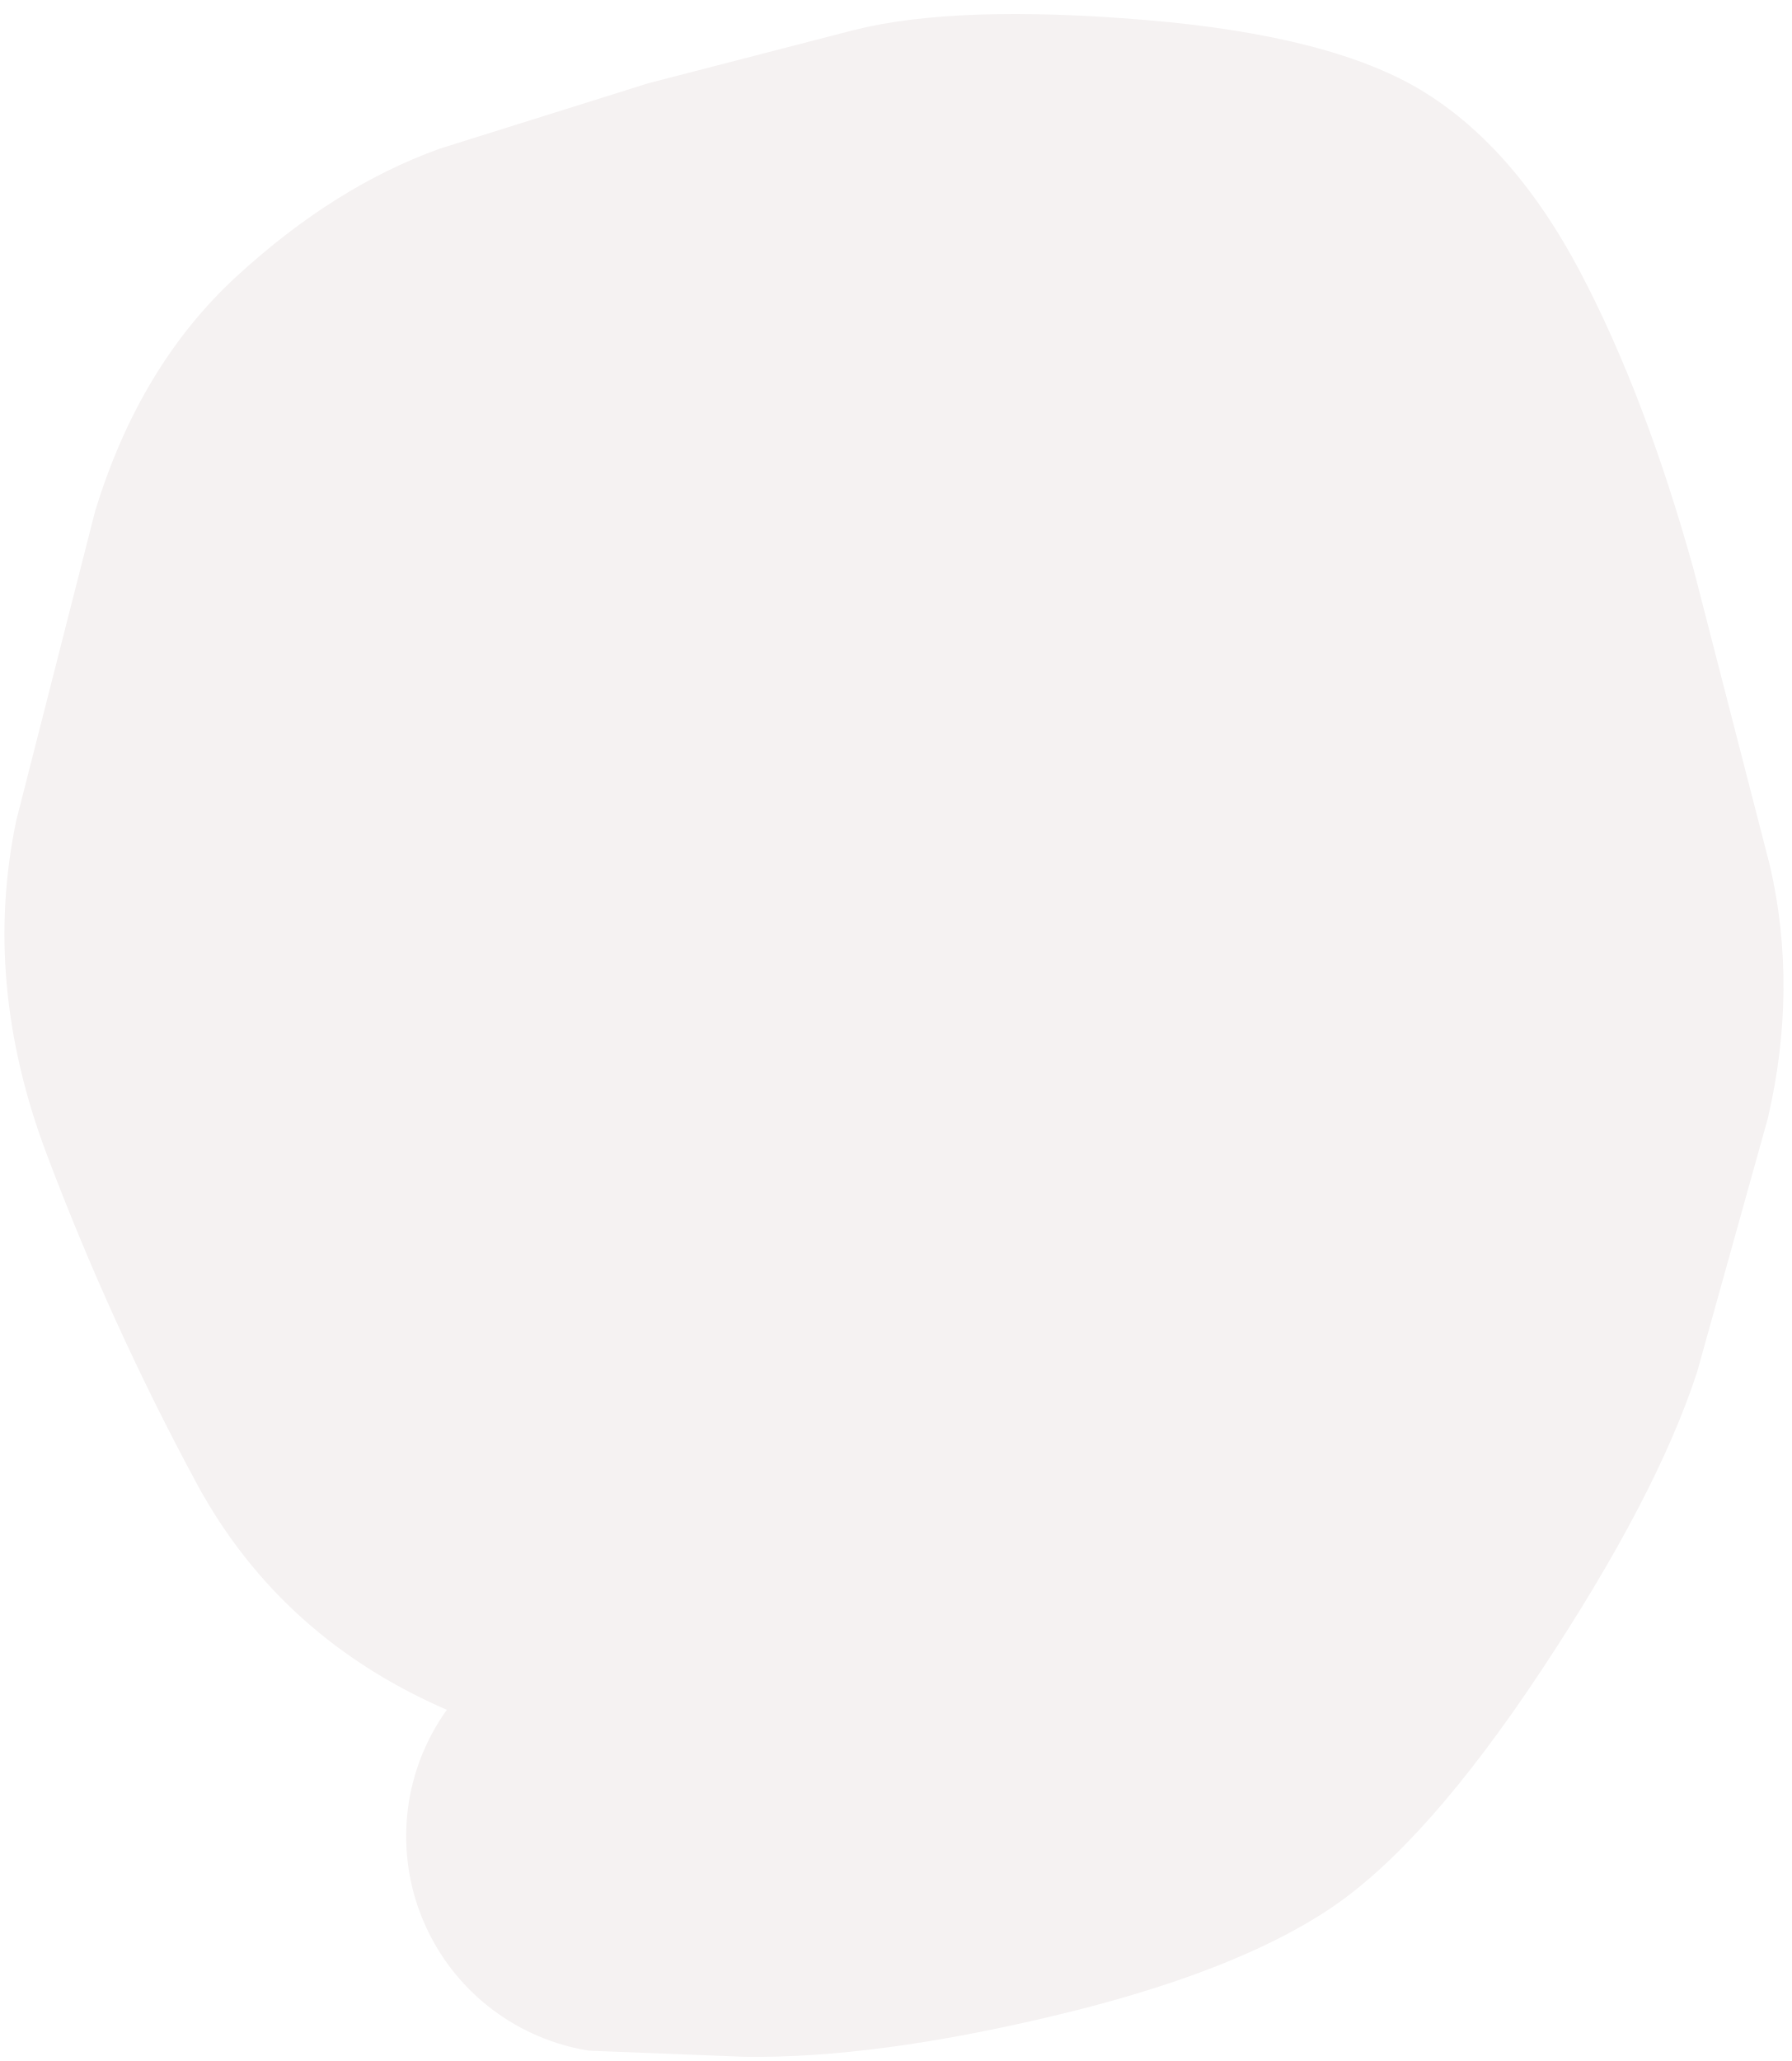
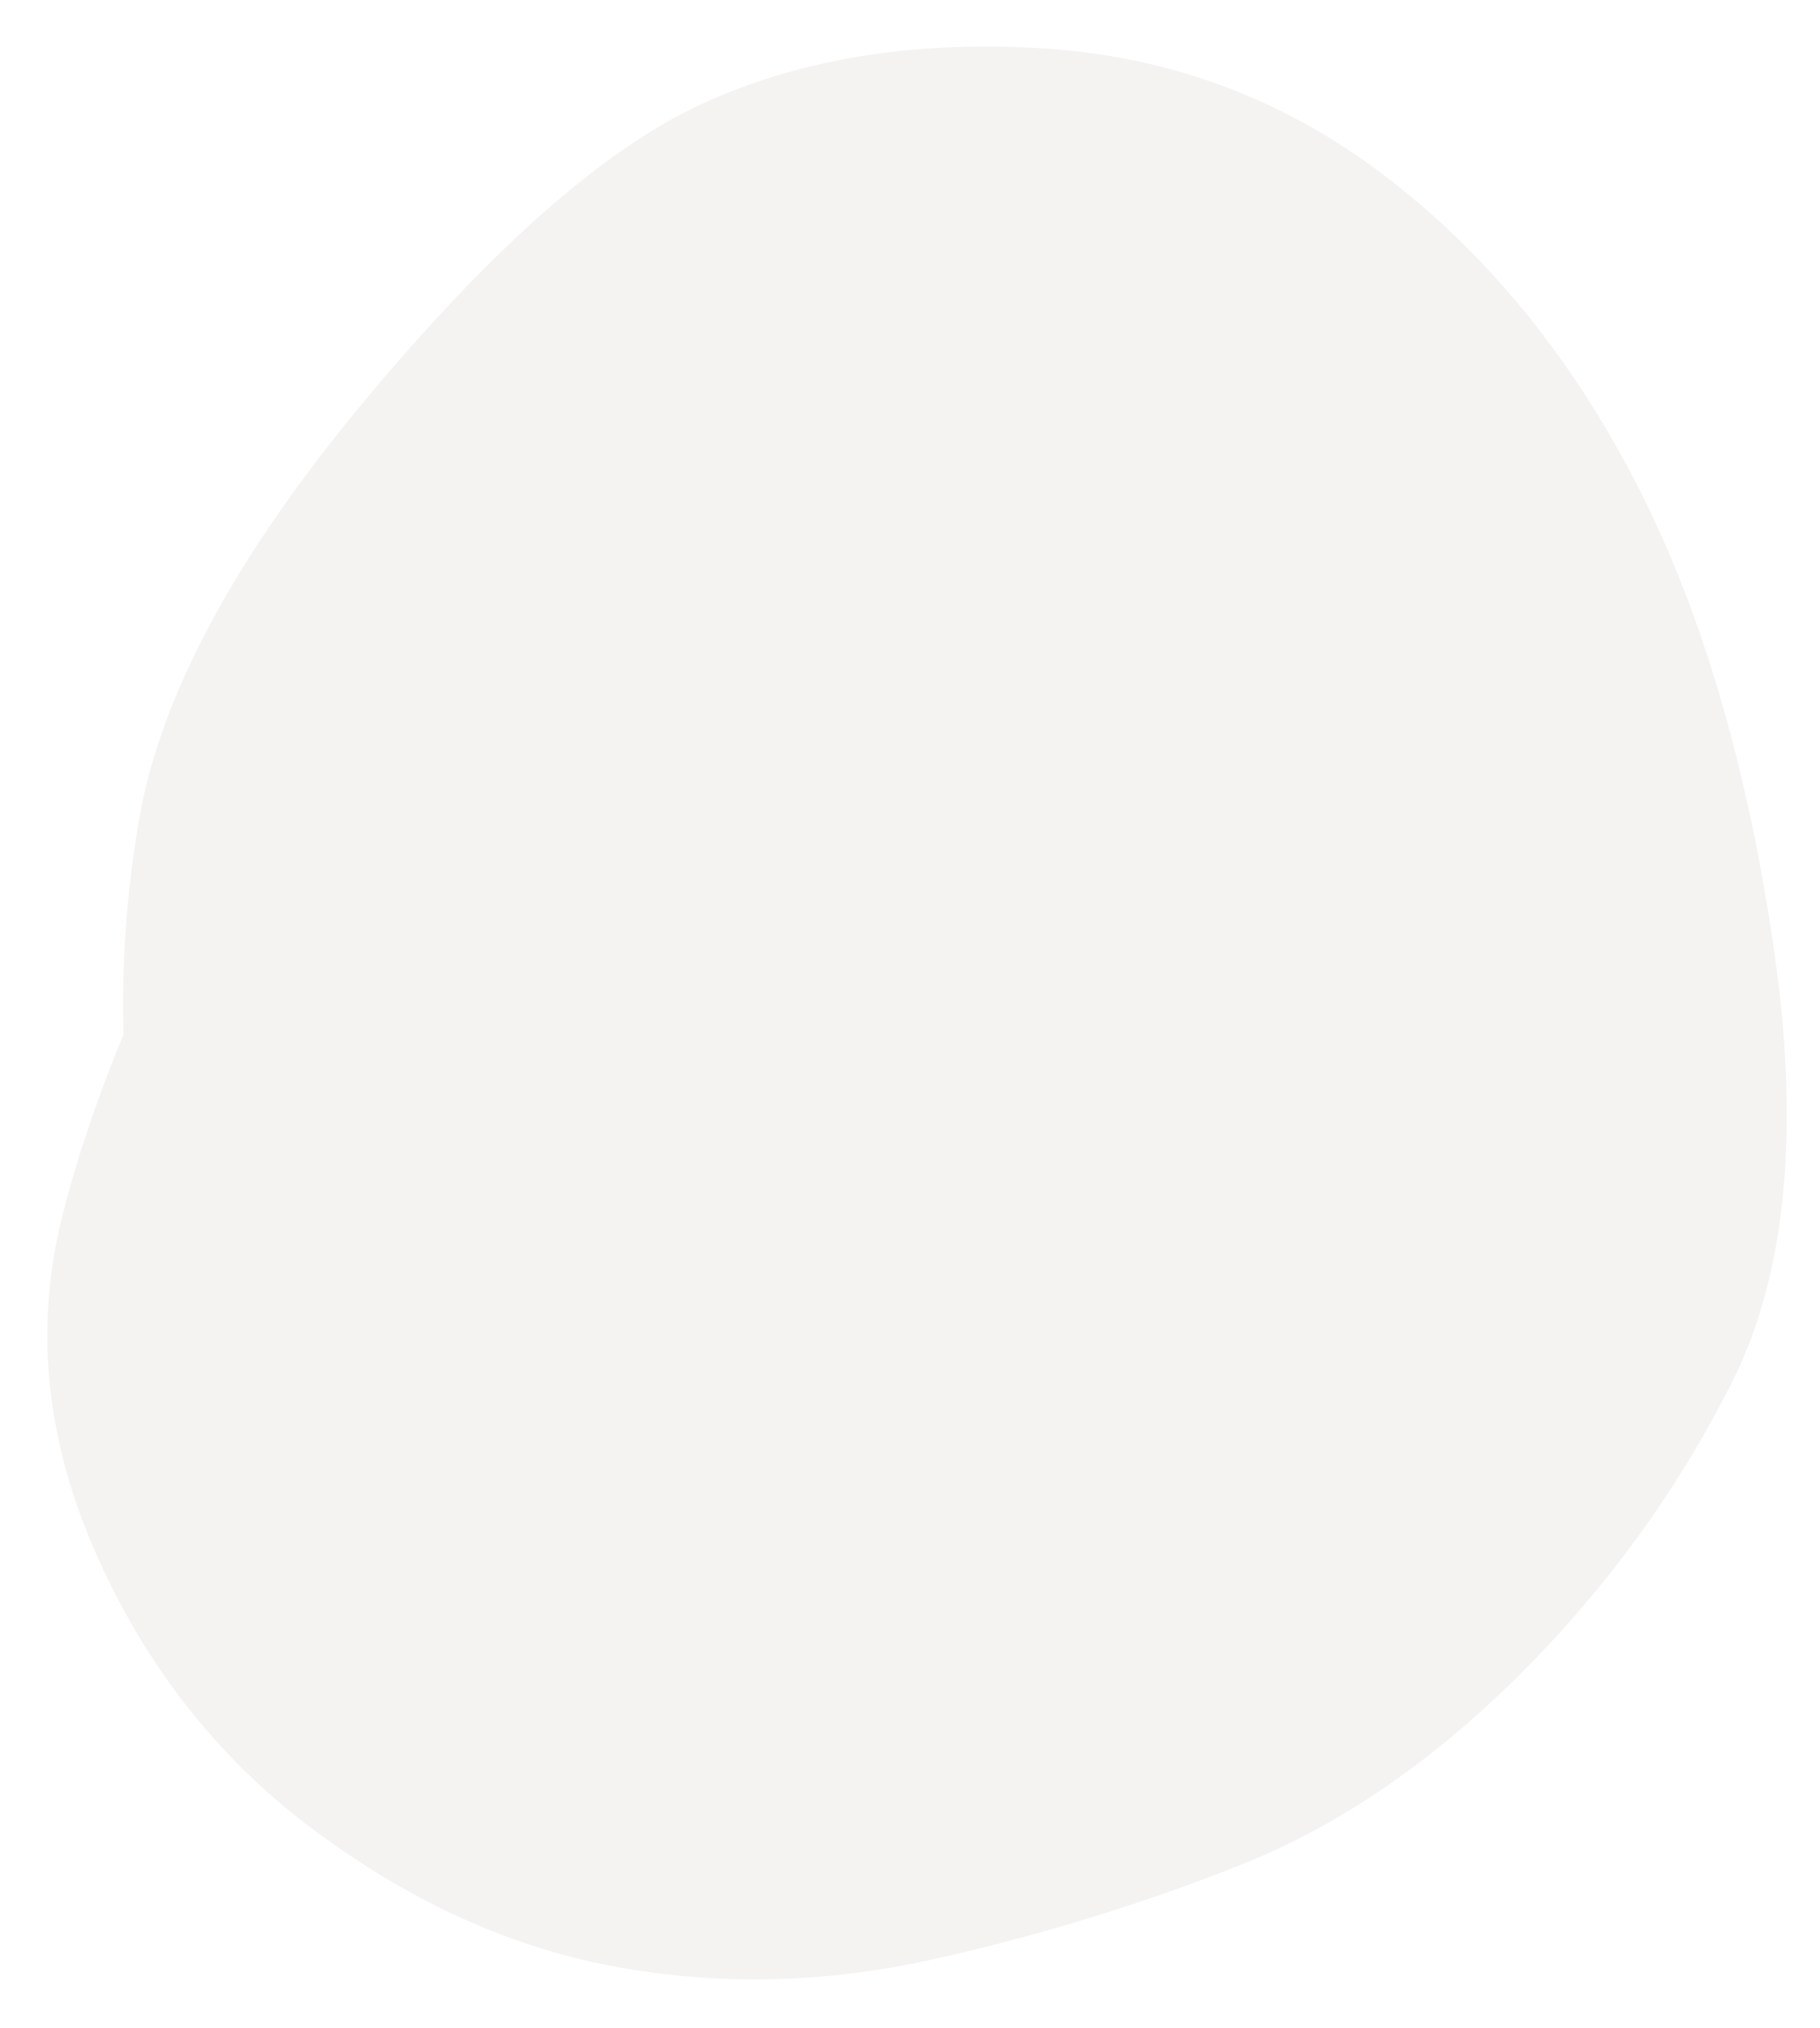
- <svg xmlns="http://www.w3.org/2000/svg" width="40" height="46" fill="none">
-   <path d="M14.101 36.102l2.884.173c1.923.115 3.628-.222 5.118-1.011s2.787-1.942 3.893-3.458 2.185-3.431 3.236-5.745 1.119-4.216.203-5.705-1.684-3.271-2.306-5.345-1.826-3.129-3.611-3.167-3.594.217-5.426.765-3.407 1.274-4.724 2.18-2.018 2.178-2.102 3.818.308 3.405 1.179 5.296 2.206 2.841 4.007 2.852 3.055-1.118 3.763-3.386.684-4.187-.072-5.758-.762-1.322-.017.749.805 2.379.179.925-1.471-1.368-2.535.255-.917 2.842.44 3.657 2.117 2.023 2.28 3.625-.008 3.155-.512 4.66-.903 2.429-1.198 2.774-.627.649-.995.914-.764.481-1.185.649-.857.284-1.306.347-.9.071-1.351.025-.891-.146-1.318-.299-.83-.355-1.208-.606a5.58 5.58 0 0 1-1.815-1.974c-.218-.398-.385-.816-.502-1.254s-.179-.884-.187-1.337a5.58 5.58 0 0 1 .596-2.615c.204-.405.203.256-.003 1.984s-.823 2.406-1.852 2.034-1.69-.735-1.983-1.091-.539-.741-.739-1.156-.346-.848-.44-1.299-.133-.906-.116-1.367.088-.912.214-1.355a5.67 5.67 0 0 1 .533-1.265c.229-.4.502-.767.82-1.1s.671-.625 1.06-.873a5.68 5.68 0 0 1 1.238-.594c.437-.148.884-.242 1.344-.281s.917-.023 1.372.049.895.197 1.32.375a5.67 5.67 0 0 1 1.192.68c.37.275.611.722.722 1.342s.399.966.862 1.039a5.77 5.77 0 0 1 2.554 1.073 5.76 5.76 0 0 1 1.011.961c.298.361.548.753.751 1.175a5.76 5.76 0 0 1 .566 2.711c-.017.468-.089.927-.218 1.378s-.309.879-.541 1.286-.51.78-.834 1.119a5.77 5.77 0 0 1-2.336 1.491c-.444.15-.899.246-1.366.285s-1.616-.521-3.448-1.683-1.516-2.101.946-2.817 2.286-.704-.529.036-4.403.958-4.766.654a5.81 5.81 0 0 1-.962-1.028c-.279-.382-.508-.791-.688-1.228s-.304-.89-.374-1.357-.082-.937-.038-1.407.145-.929.3-1.376a5.82 5.82 0 0 1 1.527-2.343c.346-.323.725-.6 1.138-.831a5.83 5.83 0 0 1 1.304-.535c.456-.126.921-.195 1.394-.208a5.83 5.83 0 0 1 1.403.132c.462.101.906.255 1.33.463s1.329.742 2.712 1.6 2.182 1.5 2.396 1.925.373.87.479 1.334a5.85 5.85 0 0 1 .145 1.41c-.009.476-.074.944-.196 1.404a5.85 5.85 0 0 1-.527 1.316 5.86 5.86 0 0 1-1.905 2.073 5.86 5.86 0 0 1-1.267.636c-.448.161-.909.266-1.383.315a5.86 5.86 0 0 1-2.788-.389 5.86 5.86 0 0 1-1.243-.681c-.387-.277-.735-.597-1.044-.958s-.593-.537-.85-.527-.578-.128-.96-.416-.725-.618-1.028-.989a5.89 5.89 0 0 1-1.211-2.559 5.89 5.89 0 0 1 .118-2.829c.134-.46.321-.897.561-1.311a5.9 5.9 0 0 1 .859-1.139c.332-.345.701-.645 1.107-.901a5.9 5.9 0 0 1 1.29-.61c.455-.151.921-.246 1.399-.284a5.9 5.9 0 0 1 2.796.457c.441.188 1.161 1.226 2.161 3.114s1.35 2.334 1.049 1.341-.222-1.412.237-1.255.892.366 1.299.628.778.569 1.111.921.619.739.858 1.16.424.865.555 1.332.204.942.22 1.426a5.96 5.96 0 0 1-.128 1.437c-.101.474-.257.929-.468 1.365s-.472.84-.782 1.213a5.97 5.97 0 0 1-2.305 1.703c-.447.186-.911.317-1.39.391s-.96.089-1.443.047-1.527-1.036-3.133-2.978-3.018-3.379-4.237-4.308-1.95-1.605-2.194-2.028a6 6 0 0 1-.805-2.771c-.02-.488.019-.97.116-1.449a6.01 6.01 0 0 1 1.236-2.608 6.01 6.01 0 0 1 1.048-1.008c.39-.293.81-.536 1.259-.728a6.02 6.02 0 0 1 1.397-.405c.482-.079.966-.099 1.453-.06s.962.135 1.425.29a6.01 6.01 0 0 1 1.314.622c.413.261.789.567 1.127.918s.761 1.278 1.268 2.78 1.139 2.478 1.897 2.929 1.315.844 1.672 1.177a6.01 6.01 0 0 1 1.576 2.421c.161.461.264.935.31 1.422a6.01 6.01 0 0 1-.04 1.454c-.072.483-.201.951-.387 1.403s-.423.875-.712 1.27-.62.749-.995 1.063a6.02 6.02 0 0 1-2.595 1.273 6.02 6.02 0 0 1-2.889-.078c-.471-.13-.92-.314-1.347-.553s.555-2.062 2.943-5.469 3.761-4.944 4.118-4.611a6.01 6.01 0 0 1 .935 1.114c.267.409.48.844.641 1.305s.264.935.309 1.421.032.971-.04 1.454a6.01 6.01 0 0 1-.387 1.402c-.186.452-.423.875-.711 1.269a6.02 6.02 0 0 1-2.214 1.856 6.02 6.02 0 0 1-1.374.479c-.477.104-.96.15-1.449.136a6.02 6.02 0 0 1-1.439-.214 6.01 6.01 0 0 1-1.346-.552c-.426-.239-1.61-1.242-3.552-3.01l-3.094-2.994c-.121-.228-.264-.573-.431-1.034s-.275-.936-.326-1.424-.043-.975.025-1.461a6.04 6.04 0 0 1 1.075-2.695 6.04 6.04 0 0 1 .988-1.078c.373-.319.779-.589 1.217-.81s.897-.386 1.376-.495a6.05 6.05 0 0 1 1.454-.152c.491.008.974.075 1.448.2s.927.306 1.358.541.827.518 1.189.85.679.701.951 1.11.671 1.449 1.196 3.123l.827 2.636c.026.083.079.369.158.856a6.07 6.07 0 0 1 .059 1.47c-.04.492-.138.973-.295 1.441a6.08 6.08 0 0 1-.631 1.329c-.264.417-.575.797-.931 1.139s-.749.637-1.177.884-.879.439-1.354.577-.959.216-1.453.236-.983-.019-1.467-.118a6.09 6.09 0 0 1-1.396-.466 6.08 6.08 0 0 1-1.244-.786c-.383-.312-.722-.666-1.019-1.06s-.542-.819-.735-1.274-.419-1.193-.678-2.215l-.619-2.24a6.1 6.1 0 0 1-.219-2.924c.083-.489.223-.961.42-1.416s.446-.88.747-1.275a6.11 6.11 0 0 1 2.284-1.842c.45-.21.918-.363 1.405-.46a6.11 6.11 0 0 1 2.931.135c.476.141.928.336 1.356.587s.82.548 1.176.894.665.729.928 1.149-1.593 1.651-5.567 3.692-6.038 2.825-6.193 2.354a6.1 6.1 0 0 1-.218-2.924c.083-.489.222-.961.42-1.416s.446-.88.747-1.275a6.11 6.11 0 0 1 1.03-1.059c.386-.311.804-.572 1.254-.782s.918-.363 1.404-.46a6.11 6.11 0 0 1 2.931.135 6.1 6.1 0 0 1 1.356.587c.428.25.82.548 1.176.894a6.1 6.1 0 0 1 .928 1.149c.263.421.855 1.131 1.778 2.131s1.451 1.739 1.585 2.218.209.966.225 1.462-.028.988-.131 1.474a6.12 6.12 0 0 1-1.282 2.644c-.318.382-.676.721-1.076 1.017s-.829.539-1.288.73-.934.325-1.426.4-.985.092-1.48.048a6.12 6.12 0 0 1-1.448-.308c-.47-.161-.914-.376-1.332-.645a6.12 6.12 0 0 1-1.139-.945 6.11 6.11 0 0 1-.88-1.19c-.245-.432 1.042-2.223 3.861-5.373s4.371-4.422 4.656-3.818.466 1.238.543 1.901a6.07 6.07 0 0 1-.812 3.818c-.34.575-.764 1.081-1.27 1.517a6.08 6.08 0 0 1-1.688 1.032 6.08 6.08 0 0 1-1.93.44c-.667.041-1.323-.025-1.969-.199s-1.246-.446-1.802-.817a6.07 6.07 0 0 1-1.446-1.349c-.408-.529-.721-1.109-.939-1.74s-.329-1.281-.334-1.949a6.07 6.07 0 0 1 .306-1.954c.209-.634.514-1.219.915-1.754a6.08 6.08 0 0 1 1.427-1.371 6.08 6.08 0 0 1 1.79-.844 6.08 6.08 0 0 1 1.966-.228 6.08 6.08 0 0 1 1.935.411c.623.243 1.19.578 1.703 1.007a6.07 6.07 0 0 1 1.291 1.498c.349.57.597 1.18.745 1.832a6.07 6.07 0 0 1-.395 3.883c-.276.608-.643 1.157-1.099 1.645a6.08 6.08 0 0 1-1.567 1.208 6.08 6.08 0 0 1-1.871.645 6.08 6.08 0 0 1-1.979.014c-.66-.103-1.287-.309-1.88-.618a6.07 6.07 0 0 1-1.584-1.185l-.694-.722a7981.41 7981.41 0 0 0 4.684-4.091c3.122-2.728 5.318-3.117 6.588-1.169s1.971 3.162 2.106 3.64.21.966.226 1.462a6.12 6.12 0 0 1-.131 1.474 6.11 6.11 0 0 1-.48 1.4 6.12 6.12 0 0 1-.802 1.244c-.318.382-.676.721-1.076 1.017s-.829.539-1.288.73a6.12 6.12 0 0 1-1.426.401c-.491.076-.985.092-1.48.048a6.12 6.12 0 0 1-1.448-.307c-.47-.161-.914-.376-1.332-.645s-.798-.584-1.139-.945a6.11 6.11 0 0 1-.88-1.19c-.245-.432-.049-.312.588.36s.215.251-1.266-1.265-2.299-2.509-2.453-2.98a6.1 6.1 0 0 1-.219-2.924 6.1 6.1 0 0 1 .42-1.416c.197-.455.446-.88.746-1.275a6.11 6.11 0 0 1 2.284-1.842 6.11 6.11 0 0 1 2.878-.571 6.11 6.11 0 0 1 1.457.245c.476.141.928.336 1.356.586a6.1 6.1 0 0 1 1.176.894c.356.346.665.729.928 1.149s-1.349 1.354-4.834 2.799-5.305 1.932-5.459 1.461a6.1 6.1 0 0 1-.219-2.924c.083-.489.222-.961.42-1.416s.446-.88.747-1.275a6.11 6.11 0 0 1 2.284-1.842c.45-.21.918-.363 1.405-.46s.978-.133 1.474-.111a6.11 6.11 0 0 1 2.813.831c.428.25.82.548 1.176.894a6.1 6.1 0 0 1 .928 1.149c.263.421.627 1.443 1.094 3.068l.818 3.168a6.07 6.07 0 0 1-.236 2.91c-.157.468-.367.911-.631 1.329a6.08 6.08 0 0 1-2.108 2.023 6.09 6.09 0 0 1-2.807.813c-.494.02-.983-.019-1.467-.118s-.949-.254-1.396-.465-.861-.474-1.244-.786-.722-.666-1.019-1.06-.542-.819-.736-1.274-.416-1.214-.668-2.28l-.627-2.291c-.166-.462-.275-.936-.326-1.424s-.043-.975.025-1.461a6.04 6.04 0 0 1 .374-1.413c.182-.456.416-.883.701-1.283s.615-.758.988-1.078.779-.589 1.217-.81a6.04 6.04 0 0 1 1.376-.496c.479-.11.963-.16 1.454-.152s.974.075 1.448.2a6.04 6.04 0 0 1 1.358.541c.431.235.827.518 1.189.85s.679.701.951 1.11.817.891 1.634 1.449 1.405 1.003 1.761 1.336a6.01 6.01 0 0 1 .935 1.114c.267.409.48.844.641 1.305a6 6 0 0 1 .31 1.421c.046.486.032.971-.04 1.454s-.201.95-.387 1.402a6.01 6.01 0 0 1-.711 1.269c-.288.394-.62.748-.994 1.062s-.781.579-1.22.794-.897.375-1.374.479-.96.15-1.449.136-.968-.085-1.439-.214-.92-.314-1.346-.552.56-1.926 2.959-5.062 3.776-4.537 4.133-4.203a6.01 6.01 0 0 1 1.577 2.421 6.01 6.01 0 0 1 .27 2.876c-.072.483-.201.951-.387 1.403a6.01 6.01 0 0 1-.712 1.27 6.02 6.02 0 0 1-2.215 1.857 6.02 6.02 0 0 1-2.824.616 6.02 6.02 0 0 1-2.787-.767c-.427-.239-1.284-.971-2.573-2.197a15.93 15.93 0 0 1-3.162-4.185l-1.594-2.98a6 6 0 0 1-.805-2.771c-.02-.487.019-.97.116-1.449a6.01 6.01 0 0 1 .46-1.379c.209-.441.468-.851.776-1.229s.658-.714 1.048-1.008.81-.536 1.259-.728a6.02 6.02 0 0 1 1.396-.406c.482-.079.966-.099 1.453-.06a6.01 6.01 0 0 1 2.739.911 6 6 0 0 1 1.127.918c.338.352.271.485-.201.4s-.261.603.636 2.064 1.574 2.27 2.033 2.427a5.96 5.96 0 0 1 2.41 1.549c.333.352.619.739.858 1.16s.424.865.555 1.331a5.96 5.96 0 0 1 .092 2.863c-.101.474-.257.929-.468 1.365a5.97 5.97 0 0 1-.781 1.213c-.31.373-.659.703-1.049.991a5.97 5.97 0 0 1-1.256.712c-.447.187-.911.317-1.39.391a5.97 5.97 0 0 1-1.443.047l-1.083-.149c-.239-.057-1.052-.504-2.437-1.341s-2.684-2.198-3.896-4.081-1.327-2.129-.347-.738 1.28 1.942.897 1.654a5.89 5.89 0 0 1-1.789-2.195 5.89 5.89 0 0 1-.563-2.775c.02-.479.097-.948.231-1.408s.321-.897.561-1.312.526-.794.859-1.139a5.9 5.9 0 0 1 1.107-.901c.405-.256.835-.459 1.29-.61s.921-.246 1.399-.284.953-.018 1.426.059.93.21 1.37.398l.923.442c.175.107.953.728 2.334 1.865s2.178 1.918 2.392 2.343a5.85 5.85 0 0 1 .479 1.334c.106.464.154.934.146 1.41a5.86 5.86 0 0 1-.196 1.404c-.122.46-.298.899-.527 1.316s-.504.801-.826 1.152a5.86 5.86 0 0 1-1.078.921c-.397.263-.819.476-1.267.636a5.87 5.87 0 0 1-1.383.315c-.474.049-.946.041-1.418-.025s-.929-.187-1.371-.363-.857-.403-1.244-.681-.735-.597-1.044-.958-.581-.42-.816-.176-.533.214-.896-.089-.683-.646-.962-1.028-.508-.791-.688-1.228-.304-.89-.374-1.357-.082-.937-.038-1.407.145-.929.3-1.376a5.82 5.82 0 0 1 1.527-2.343 5.83 5.83 0 0 1 2.441-1.366c.456-.126.921-.195 1.394-.208s.941.031 1.403.132a5.82 5.82 0 0 1 1.33.463c.425.208-.662.516-3.26.924s-2.507.679.272.813l4.863.311a5.77 5.77 0 0 1 1.342.381 5.76 5.76 0 0 1 2.223 1.653c.298.361.549.753.751 1.175s.352.862.448 1.321a5.76 5.76 0 0 1 .119 1.39c-.017.468-.089.927-.218 1.378a5.77 5.77 0 0 1-1.375 2.405 5.77 5.77 0 0 1-1.077.888c-.395.252-.815.454-1.258.604a5.77 5.77 0 0 1-1.366.286l-.803.053c-.068-.005-.845-.249-2.329-.733s-2.755-1.349-3.812-2.595l-2.024-2.402c-.293-.355-.539-.741-.739-1.156s-.346-.848-.44-1.299-.133-.907-.117-1.367a5.67 5.67 0 0 1 .214-1.355c.126-.443.304-.864.532-1.265s.502-.767.82-1.101a5.68 5.68 0 0 1 2.297-1.467c.437-.148.884-.242 1.344-.281a5.68 5.68 0 0 1 1.372.049c.455.072.895.197 1.32.375s.822.405 1.192.68.477.506.322.692.687.84 2.528 1.962 2.785 2.775 2.834 4.96-.074 3.45-.369 3.795a5.59 5.59 0 0 1-2.181 1.564 5.59 5.59 0 0 1-2.657.372c-.451-.046-.891-.146-1.318-.299a5.58 5.58 0 0 1-2.235-1.483 5.58 5.58 0 0 1-.787-1.097c-.218-.398-.385-.816-.502-1.254a5.58 5.58 0 0 1-.048-2.681 5.58 5.58 0 0 1 .457-1.271c.204-.405.2-.96-.012-1.666s-.276-2.077-.192-4.117.896-3.985 2.436-5.836 3.452-2.91 5.735-3.177 4.348.765 6.195 3.095 2.476 4.835 1.887 7.515-1.636 4.417-3.143 5.211-3.391 1.024-5.654.689-4.157-1.292-5.684-2.874-2.524-3.494-2.993-5.738-.627-4.177-.474-5.8.743-3.193 1.768-4.709 3.079-2.484 6.16-2.903 5.753-.124 8.017.885 3.847 2.189 4.751 3.538 1.531 2.887 1.882 4.612-.163 4.613-1.543 8.665-2.981 6.425-4.804 7.118-3.76.792-5.809.297-3.744-1.617-5.083-3.366-2.129-3.633-2.371-5.653-.22-4.308.064-6.865.795-4.59 1.532-6.1 1.907-2.795 3.51-3.857 3.975-1.122 7.115-.18 5.377 2.363 6.709 4.264 2.141 4.242 2.428 7.025.088 5.394-.596 7.835-2.088 4.944-4.214 7.509-3.953 4.075-5.483 4.529l-4.994 1.23c-1.799.366-3.978.012-6.535-1.063s-4.468-2.782-5.732-5.121a60.15 60.15 0 0 1-3.34-7.332C.08 23.217-.146 20.73.365 18.305l1.757-6.891c.661-2.169 1.715-3.919 3.164-5.25s2.958-2.28 4.528-2.845l4.658-1.461L19.064.67C20.59.287 22.753.212 25.555.445s4.88.769 6.235 1.609 2.516 2.178 3.484 4.016 1.813 4.053 2.534 6.648l1.705 6.621c.415 1.819.398 3.692-.05 5.618l-1.581 5.67c-.605 1.854-1.765 4.075-3.479 6.661s-3.285 4.357-4.713 5.311-3.481 1.752-6.16 2.391-4.981.944-6.908.916l-3.472-.136c-.388-.062-.762-.169-1.124-.322a4.83 4.83 0 0 1-1.014-.581c-.315-.235-.596-.504-.845-.807s-.458-.632-.627-.986-.294-.723-.373-1.108-.112-.773-.097-1.165a4.83 4.83 0 0 1 .641-2.23c.196-.34.429-.653.7-.936a4.84 4.84 0 0 1 .904-.742 4.83 4.83 0 0 1 1.055-.504 4.84 4.84 0 0 1 1.145-.237l.587-.049h0z" fill="#f5f2f2" />
+ <svg xmlns="http://www.w3.org/2000/svg" width="35" height="39" fill="none">
+   <path d="M25.153 15.077l-4.164 1.161c-2.776.774-5.101 2.302-6.974 4.582s-1.662 3.789.634 4.524 4.304.462 6.026-.821 2.536-3.155 2.442-5.615-.79-4.499-2.089-6.117-2.733-1.687-4.303-.206-2.546 3.157-2.926 5.032-.151 3.642.689 5.305 2.182 2.082 4.025 1.259 2.736-2.611 2.679-5.364-.617-3.312-1.679-1.677-1.358 2.74-.888 3.313.485 1.139.045 1.697-.957 1.031-1.552 1.419a6.46 6.46 0 0 1-1.924.85c-.688.178-1.386.242-2.095.191a6.46 6.46 0 0 1-3.829-1.604c-.533-.469-.978-1.012-1.333-1.627a6.46 6.46 0 0 1-.821-4.069c.089-.705.289-1.377.598-2.016s.713-1.213 1.211-1.72 1.063-.922 1.697-1.243a6.46 6.46 0 0 1 2.005-.636 6.46 6.46 0 0 1 4.084.744 6.46 6.46 0 0 1 2.801 3.064 6.46 6.46 0 0 1 .376 4.134 6.46 6.46 0 0 1-2.203 3.519 6.46 6.46 0 0 1-1.821 1.052c-.665.251-1.352.39-2.062.416a6.46 6.46 0 0 1-3.98-1.181 6.46 6.46 0 0 1-1.501-1.473c-.42-.573-.737-1.198-.952-1.876a6.46 6.46 0 0 1-.303-2.081c.013-.71.138-1.4.377-2.069l.358-1.003c0 .001.438-.713 1.315-2.14s2.786-2.813 5.726-4.157 5.462-1.81 7.565-1.396 4.053 1.579 5.851 3.496 2.379 4.836 1.744 8.756-1.849 6.689-3.642 8.304-3.851 2.577-6.174 2.885-4.466-.062-6.432-1.109S10.35 27 9.445 24.985s-1.251-3.983-1.038-5.903.864-3.8 1.953-5.643 2.647-3.216 4.674-4.119 4.339-1.073 6.936-.509 4.809 2.43 6.632 5.595 2.604 5.764 2.341 7.797-.953 3.799-2.072 5.3-2.614 2.734-4.487 3.699-3.899 1.32-6.08 1.065-4.014-.959-5.501-2.114-2.752-2.619-3.798-4.394-1.644-3.871-1.794-6.29.545-4.89 2.086-7.414 3.324-4.395 5.35-5.612 4.436-1.688 7.231-1.413 5.024 1.175 6.687 2.698 2.817 3.286 3.461 5.287 1.005 4.446 1.082 7.333-.465 5.372-1.624 7.453-2.726 3.969-4.699 5.663-3.882 2.736-5.726 3.125-3.786.403-5.826.04-4.013-1.254-5.919-2.675-3.385-3.056-4.438-4.904-1.786-3.931-2.199-6.248-.413-4.666 0-7.049 1.848-5.051 4.302-8.005 4.617-4.864 6.488-5.733S17.506.784 19.973.925s4.677.951 6.628 2.43 3.558 3.426 4.819 5.839 2.155 5.391 2.682 8.932.267 6.355-.782 8.444-2.417 3.972-4.105 5.65-3.466 2.89-5.332 3.635-3.831 1.35-5.893 1.815-4.091.52-6.091.163-3.928-1.218-5.788-2.585-3.276-3.146-4.249-5.335-1.2-4.34-.682-6.45 1.501-4.534 2.947-7.27 3.395-4.84 5.844-6.313 5.036-2.706 7.76-3.698l4.731-1.612c.43-.083.864-.113 1.302-.09s.866.097 1.286.224a5.39 5.39 0 0 1 2.229 1.321 5.39 5.39 0 0 1 .814 1.02c.23.373.412.768.546 1.185a5.39 5.39 0 0 1 .246 1.282c.03.437.008.872-.067 1.303s-.201.848-.378 1.249a5.39 5.39 0 0 1-.665 1.122c-.267.347-.572.658-.915.931s-.713.501-1.111.685l-.597.275h0z" fill="#f5f2f2" />
</svg>
